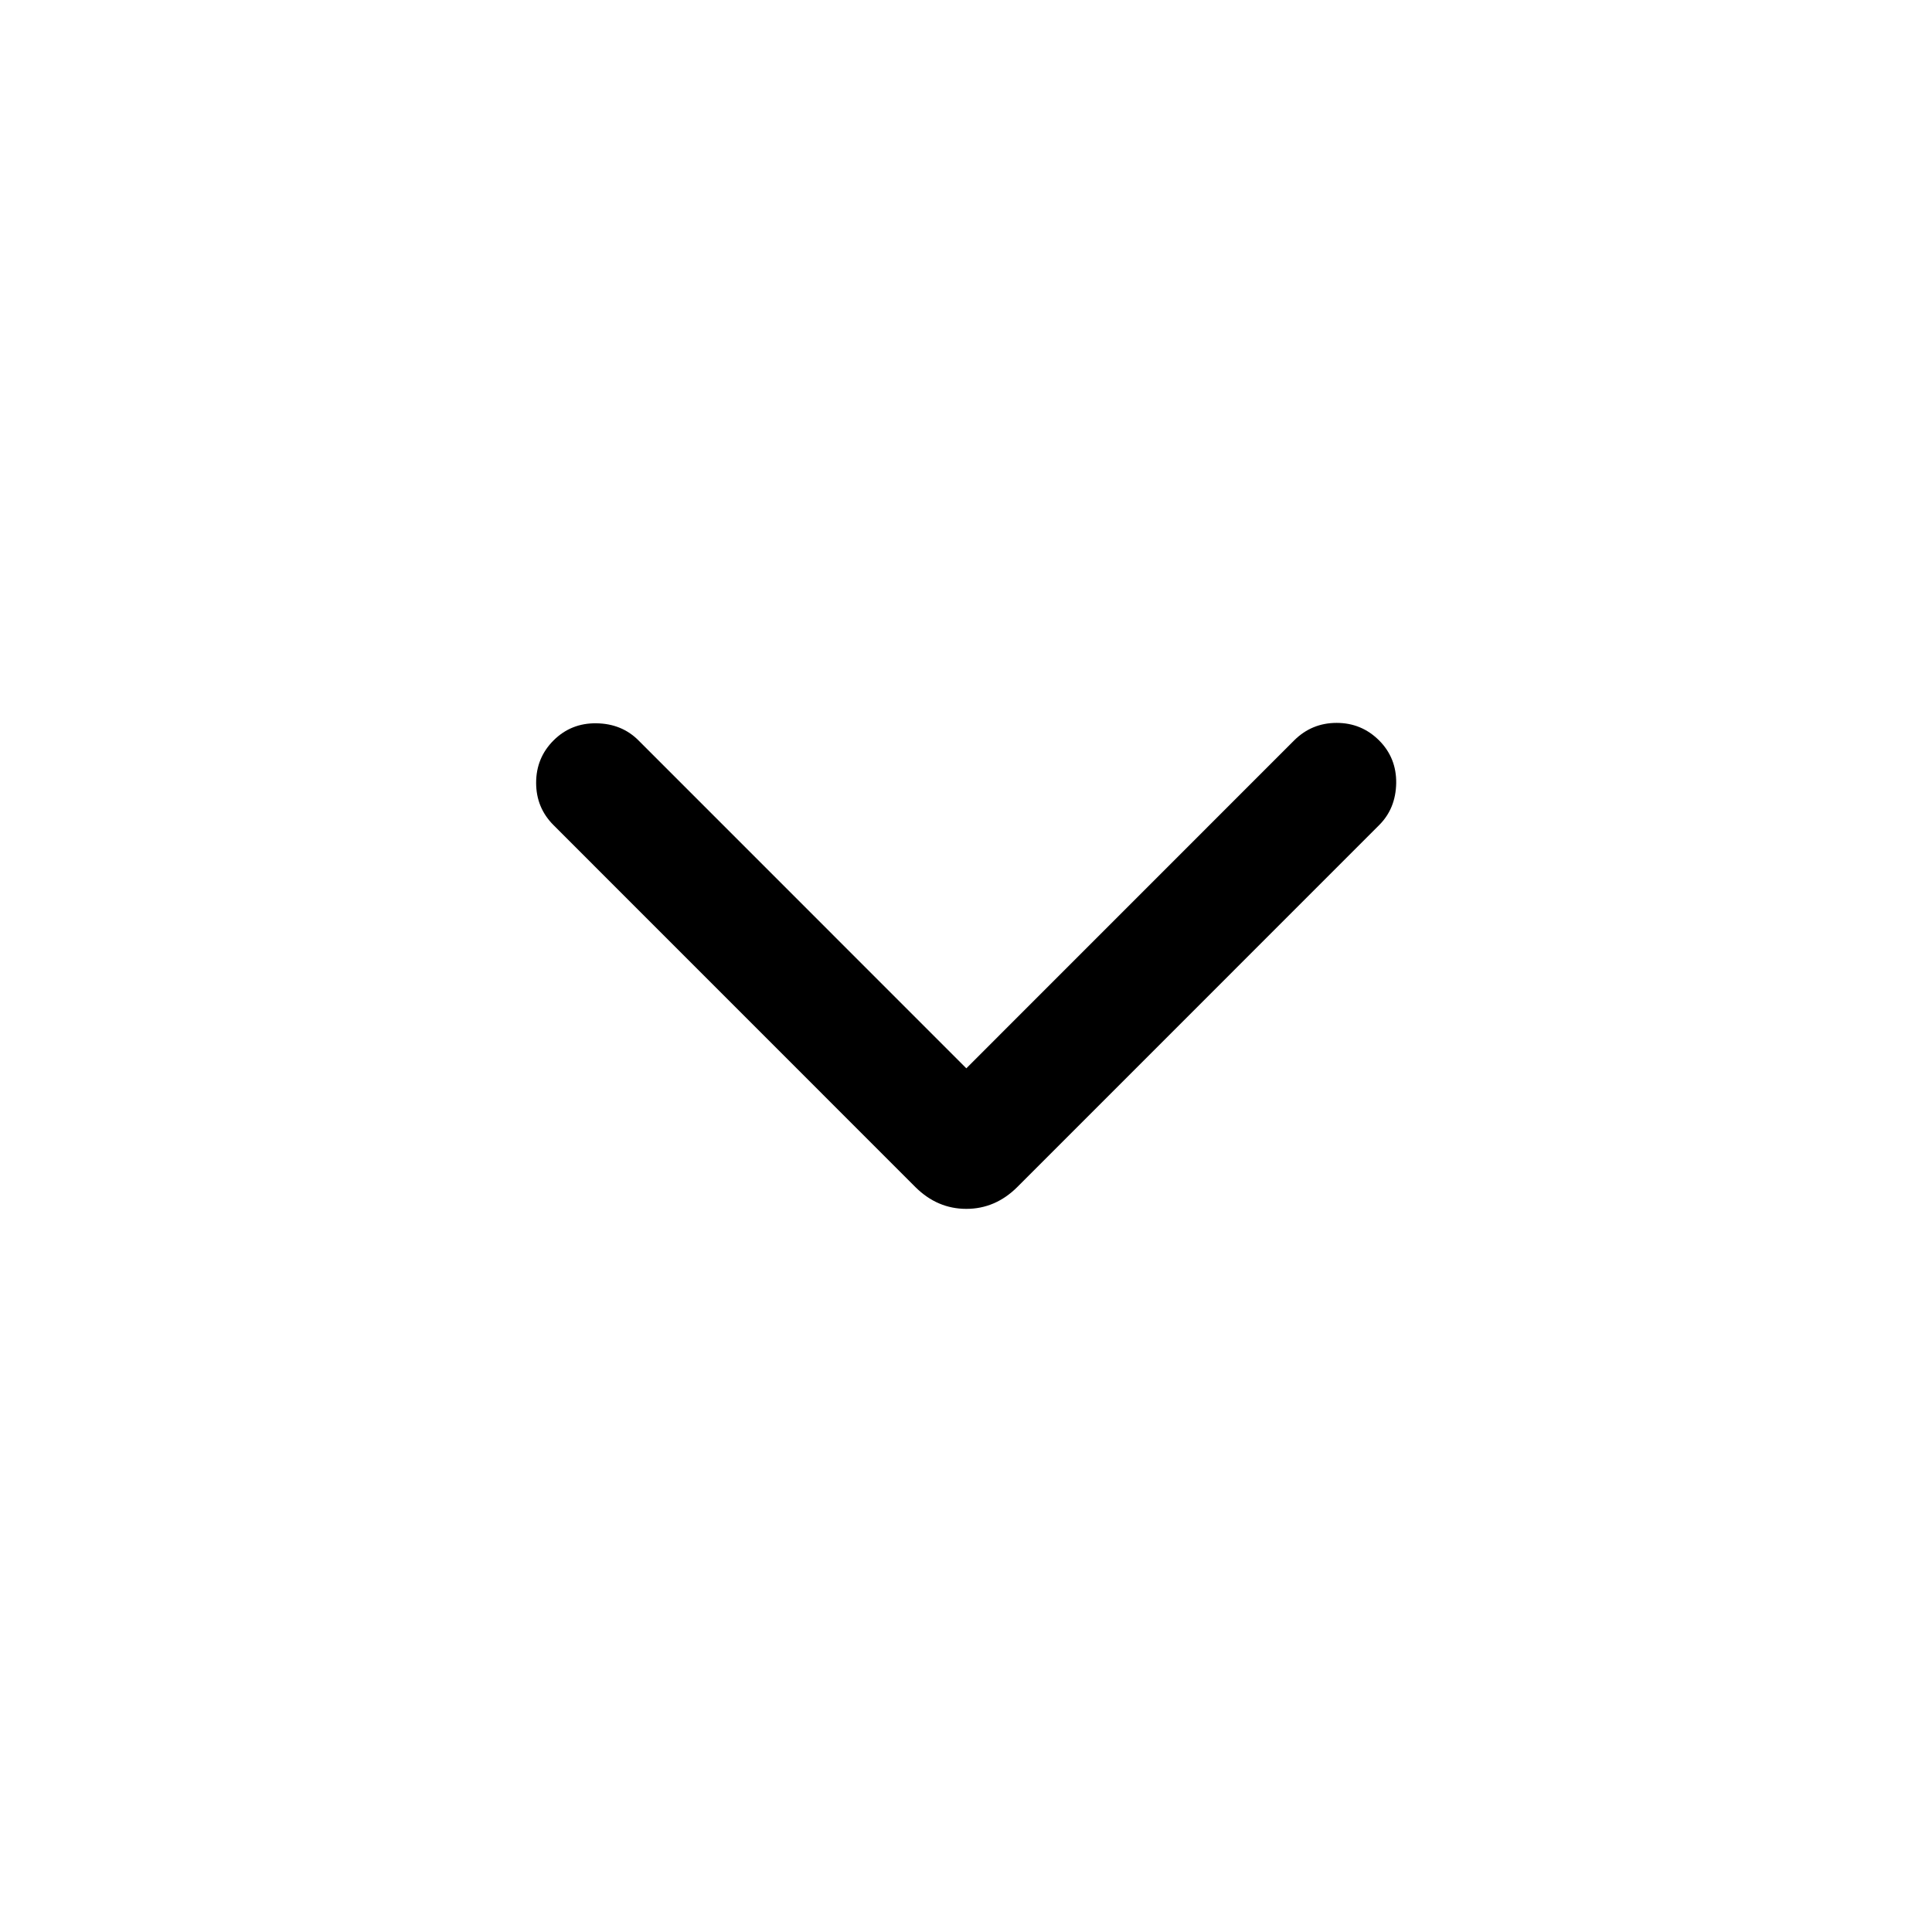
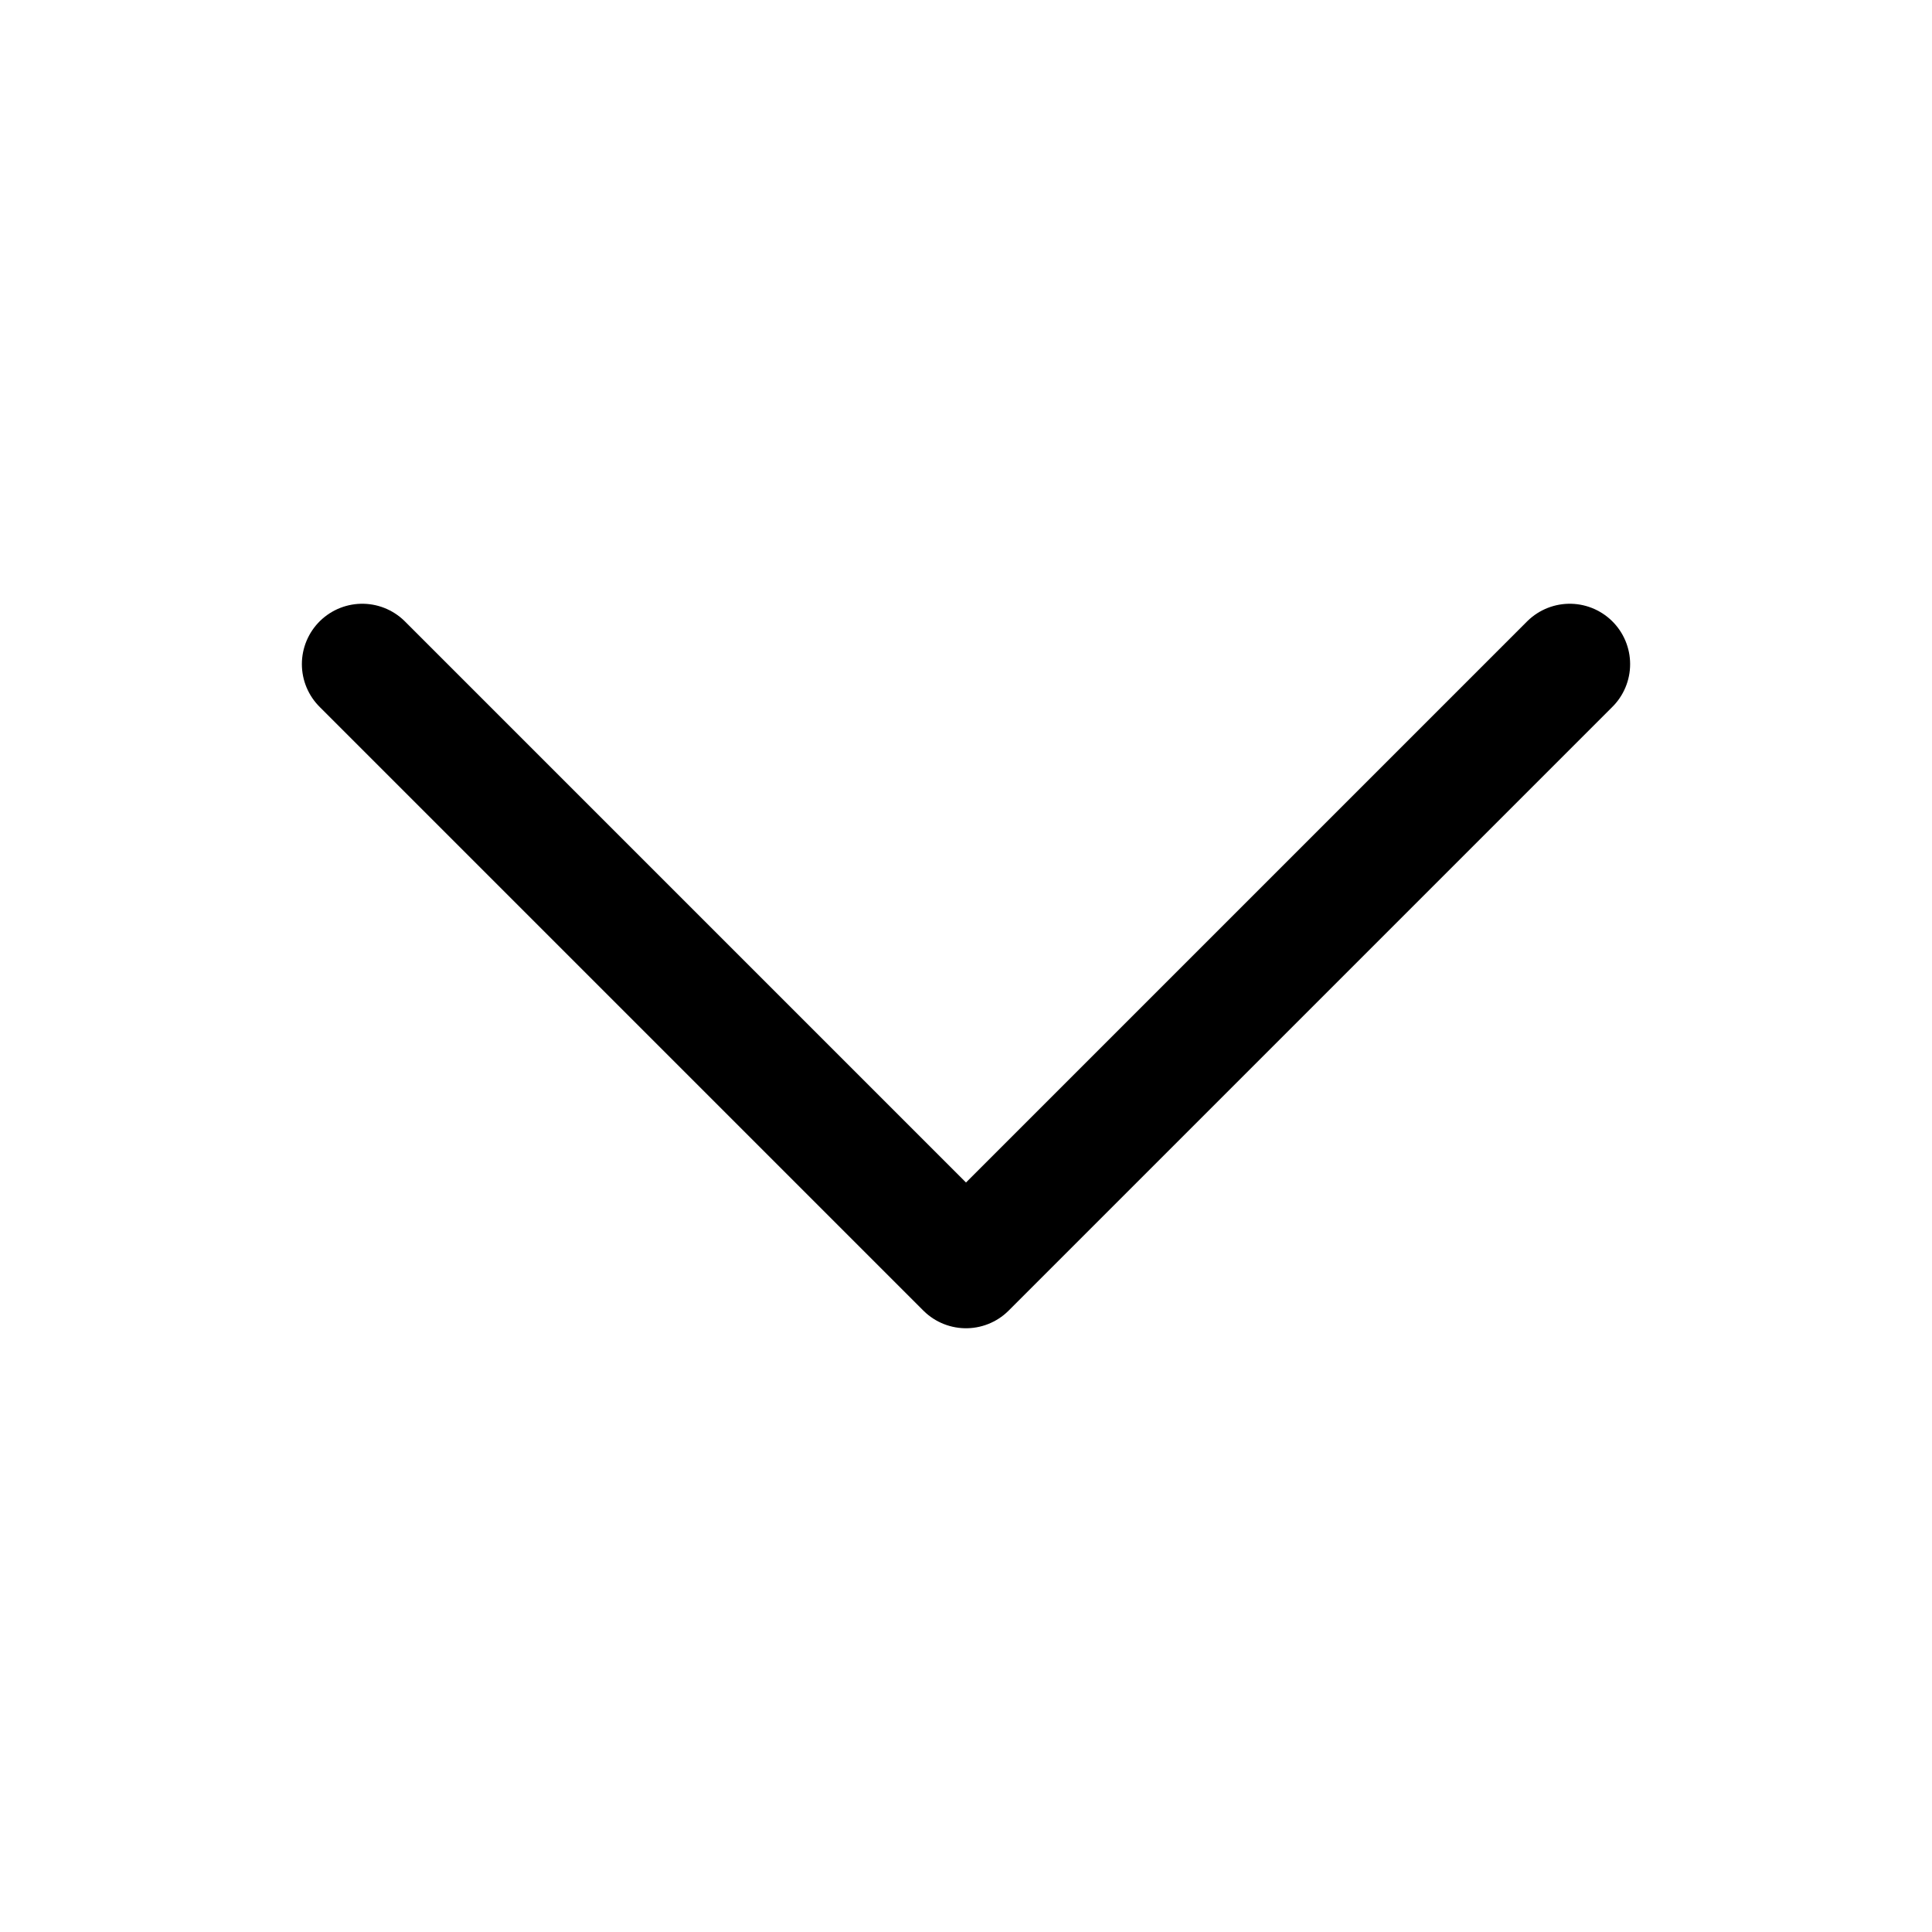
- <svg xmlns="http://www.w3.org/2000/svg" viewBox="0 0 24 24">
-   <path d="M12.004 13.271L7.931 9.197C7.793 9.059 7.619 8.988 7.409 8.985C7.199 8.982 7.022 9.053 6.877 9.197C6.732 9.342 6.66 9.518 6.66 9.724C6.66 9.931 6.732 10.106 6.877 10.251L11.371 14.746C11.552 14.926 11.763 15.017 12.004 15.017C12.245 15.017 12.456 14.926 12.637 14.746L17.131 10.251C17.27 10.113 17.34 9.939 17.344 9.729C17.347 9.52 17.276 9.342 17.131 9.197C16.986 9.053 16.811 8.98 16.604 8.98C16.398 8.98 16.222 9.053 16.077 9.197L12.004 13.271Z" />
+ <svg xmlns="http://www.w3.org/2000/svg" fill="none" viewBox="0 0 24 24" stroke-width="1.5" stroke="currentColor" aria-hidden="true" data-slot="icon">
+   <path stroke-linecap="round" stroke-linejoin="round" d="m19.5 8.25-7.5 7.5-7.5-7.5" />
</svg>
